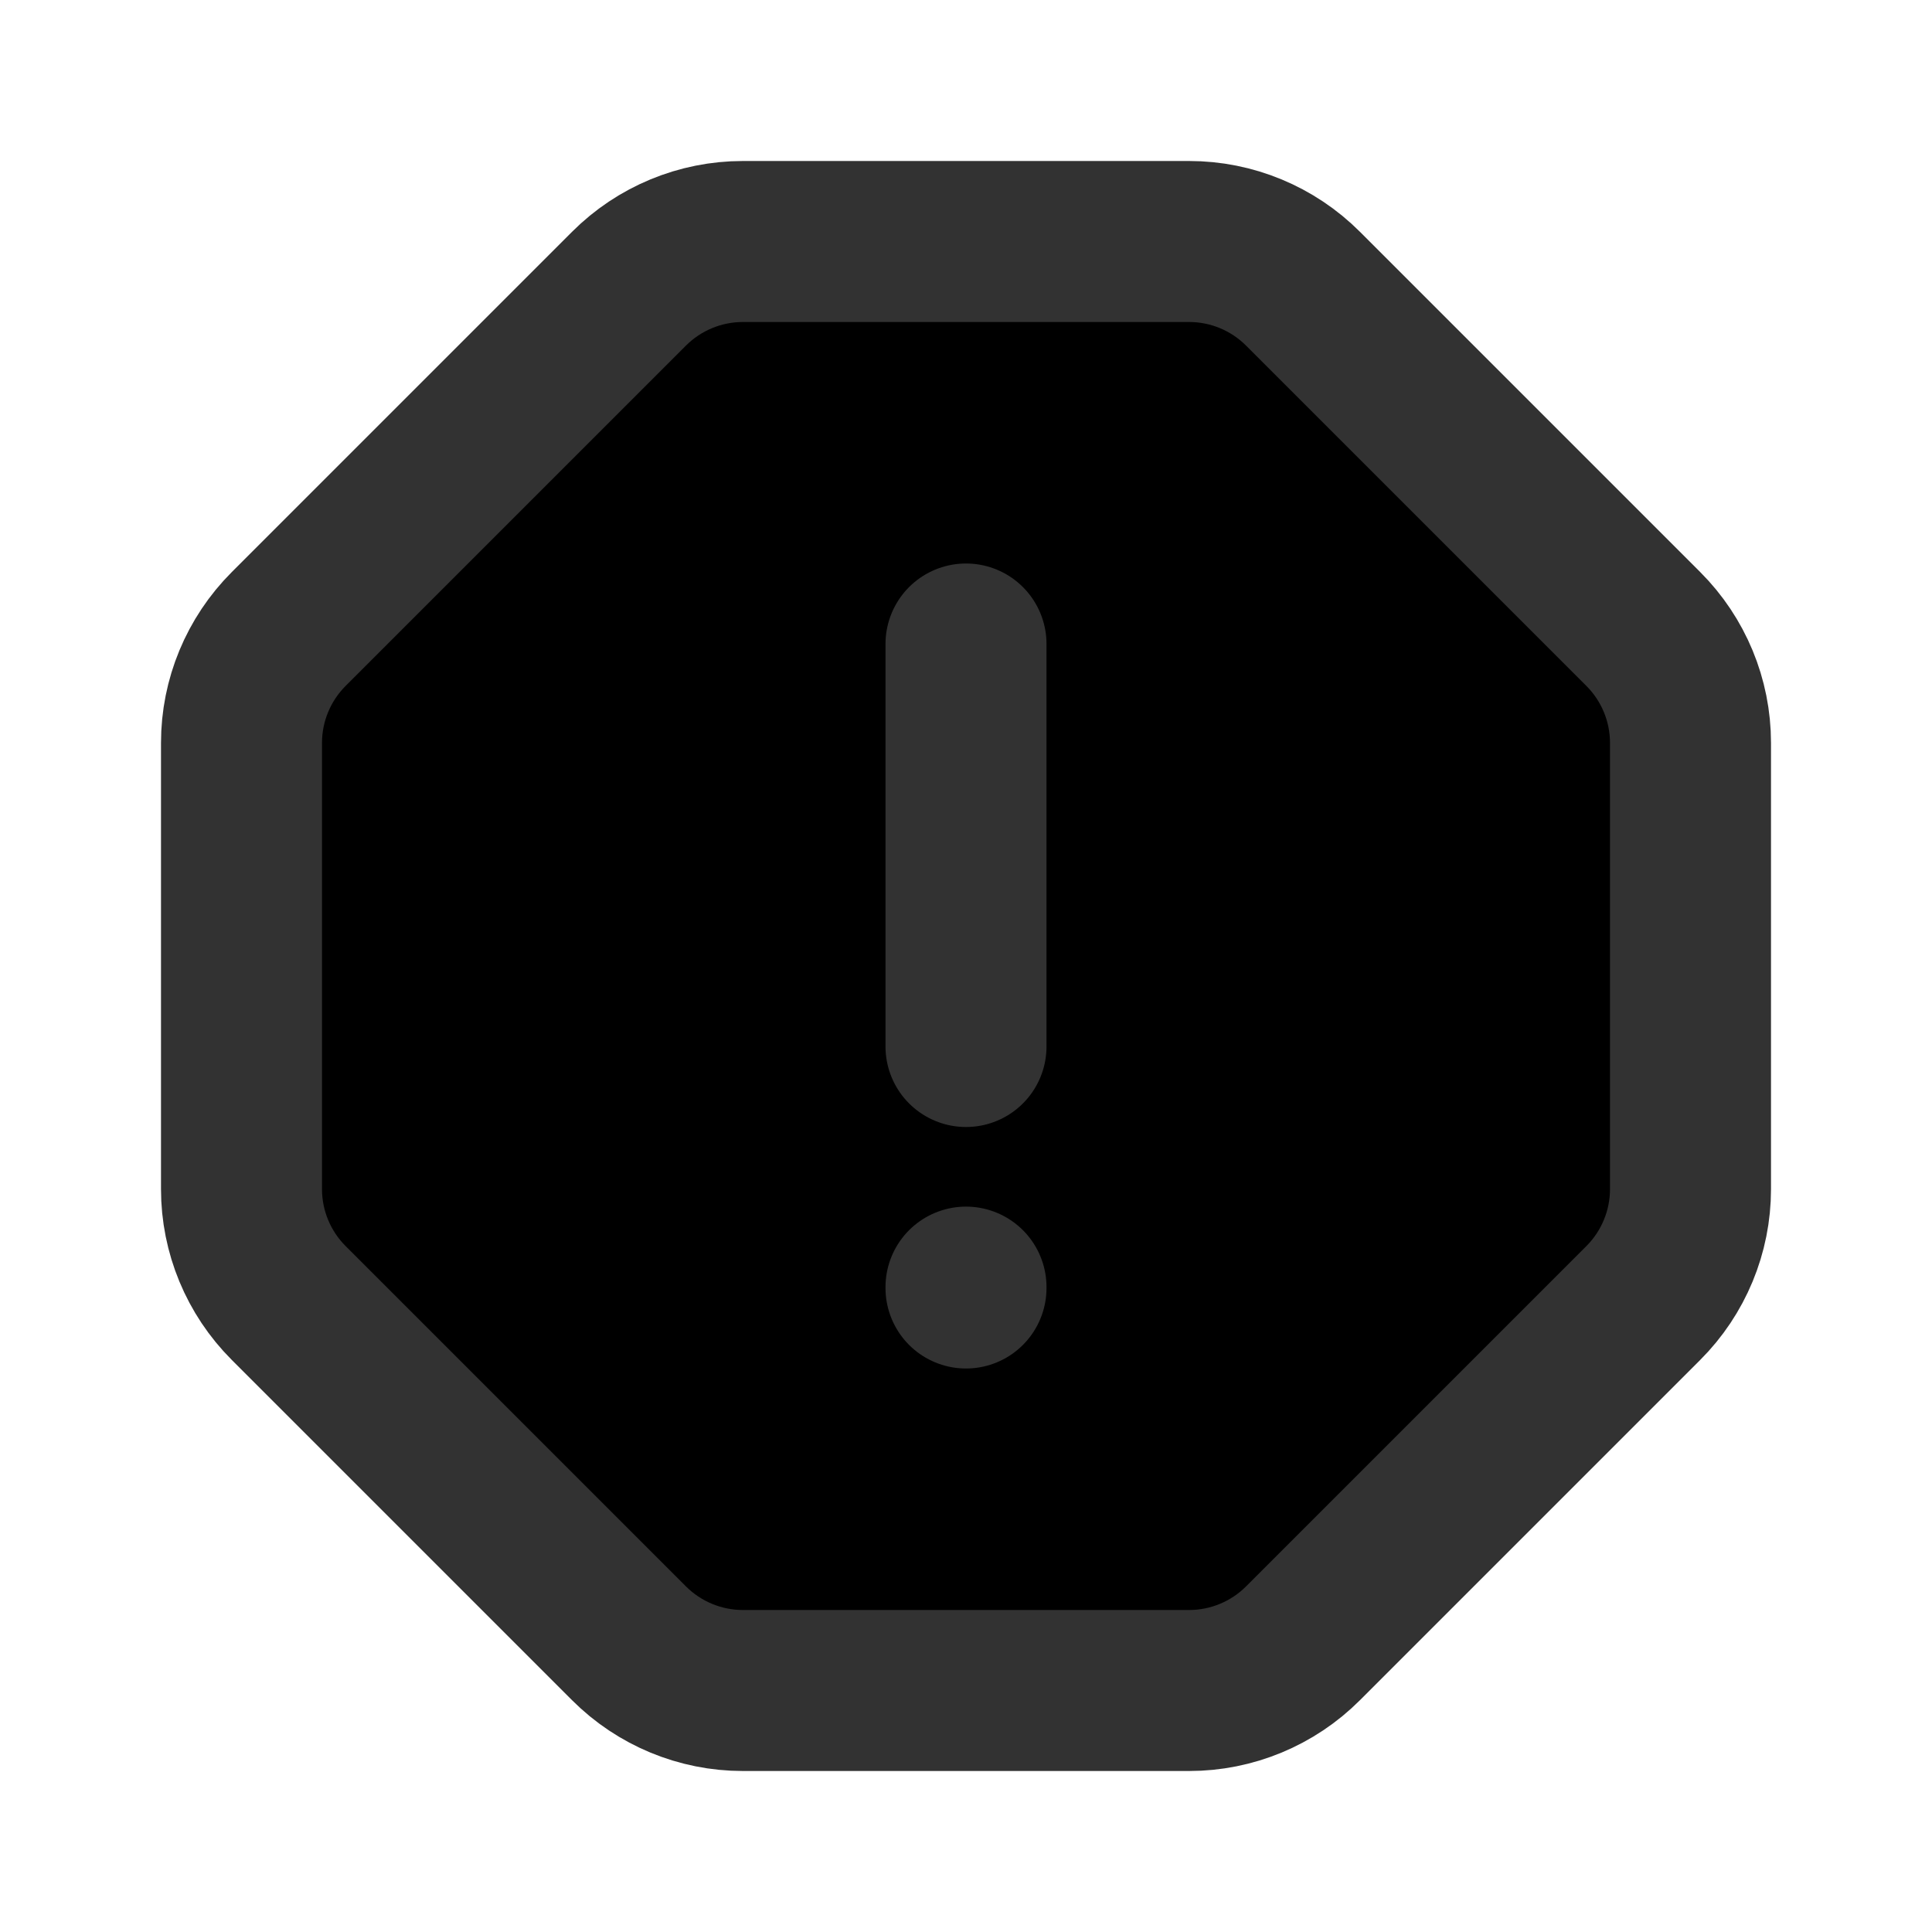
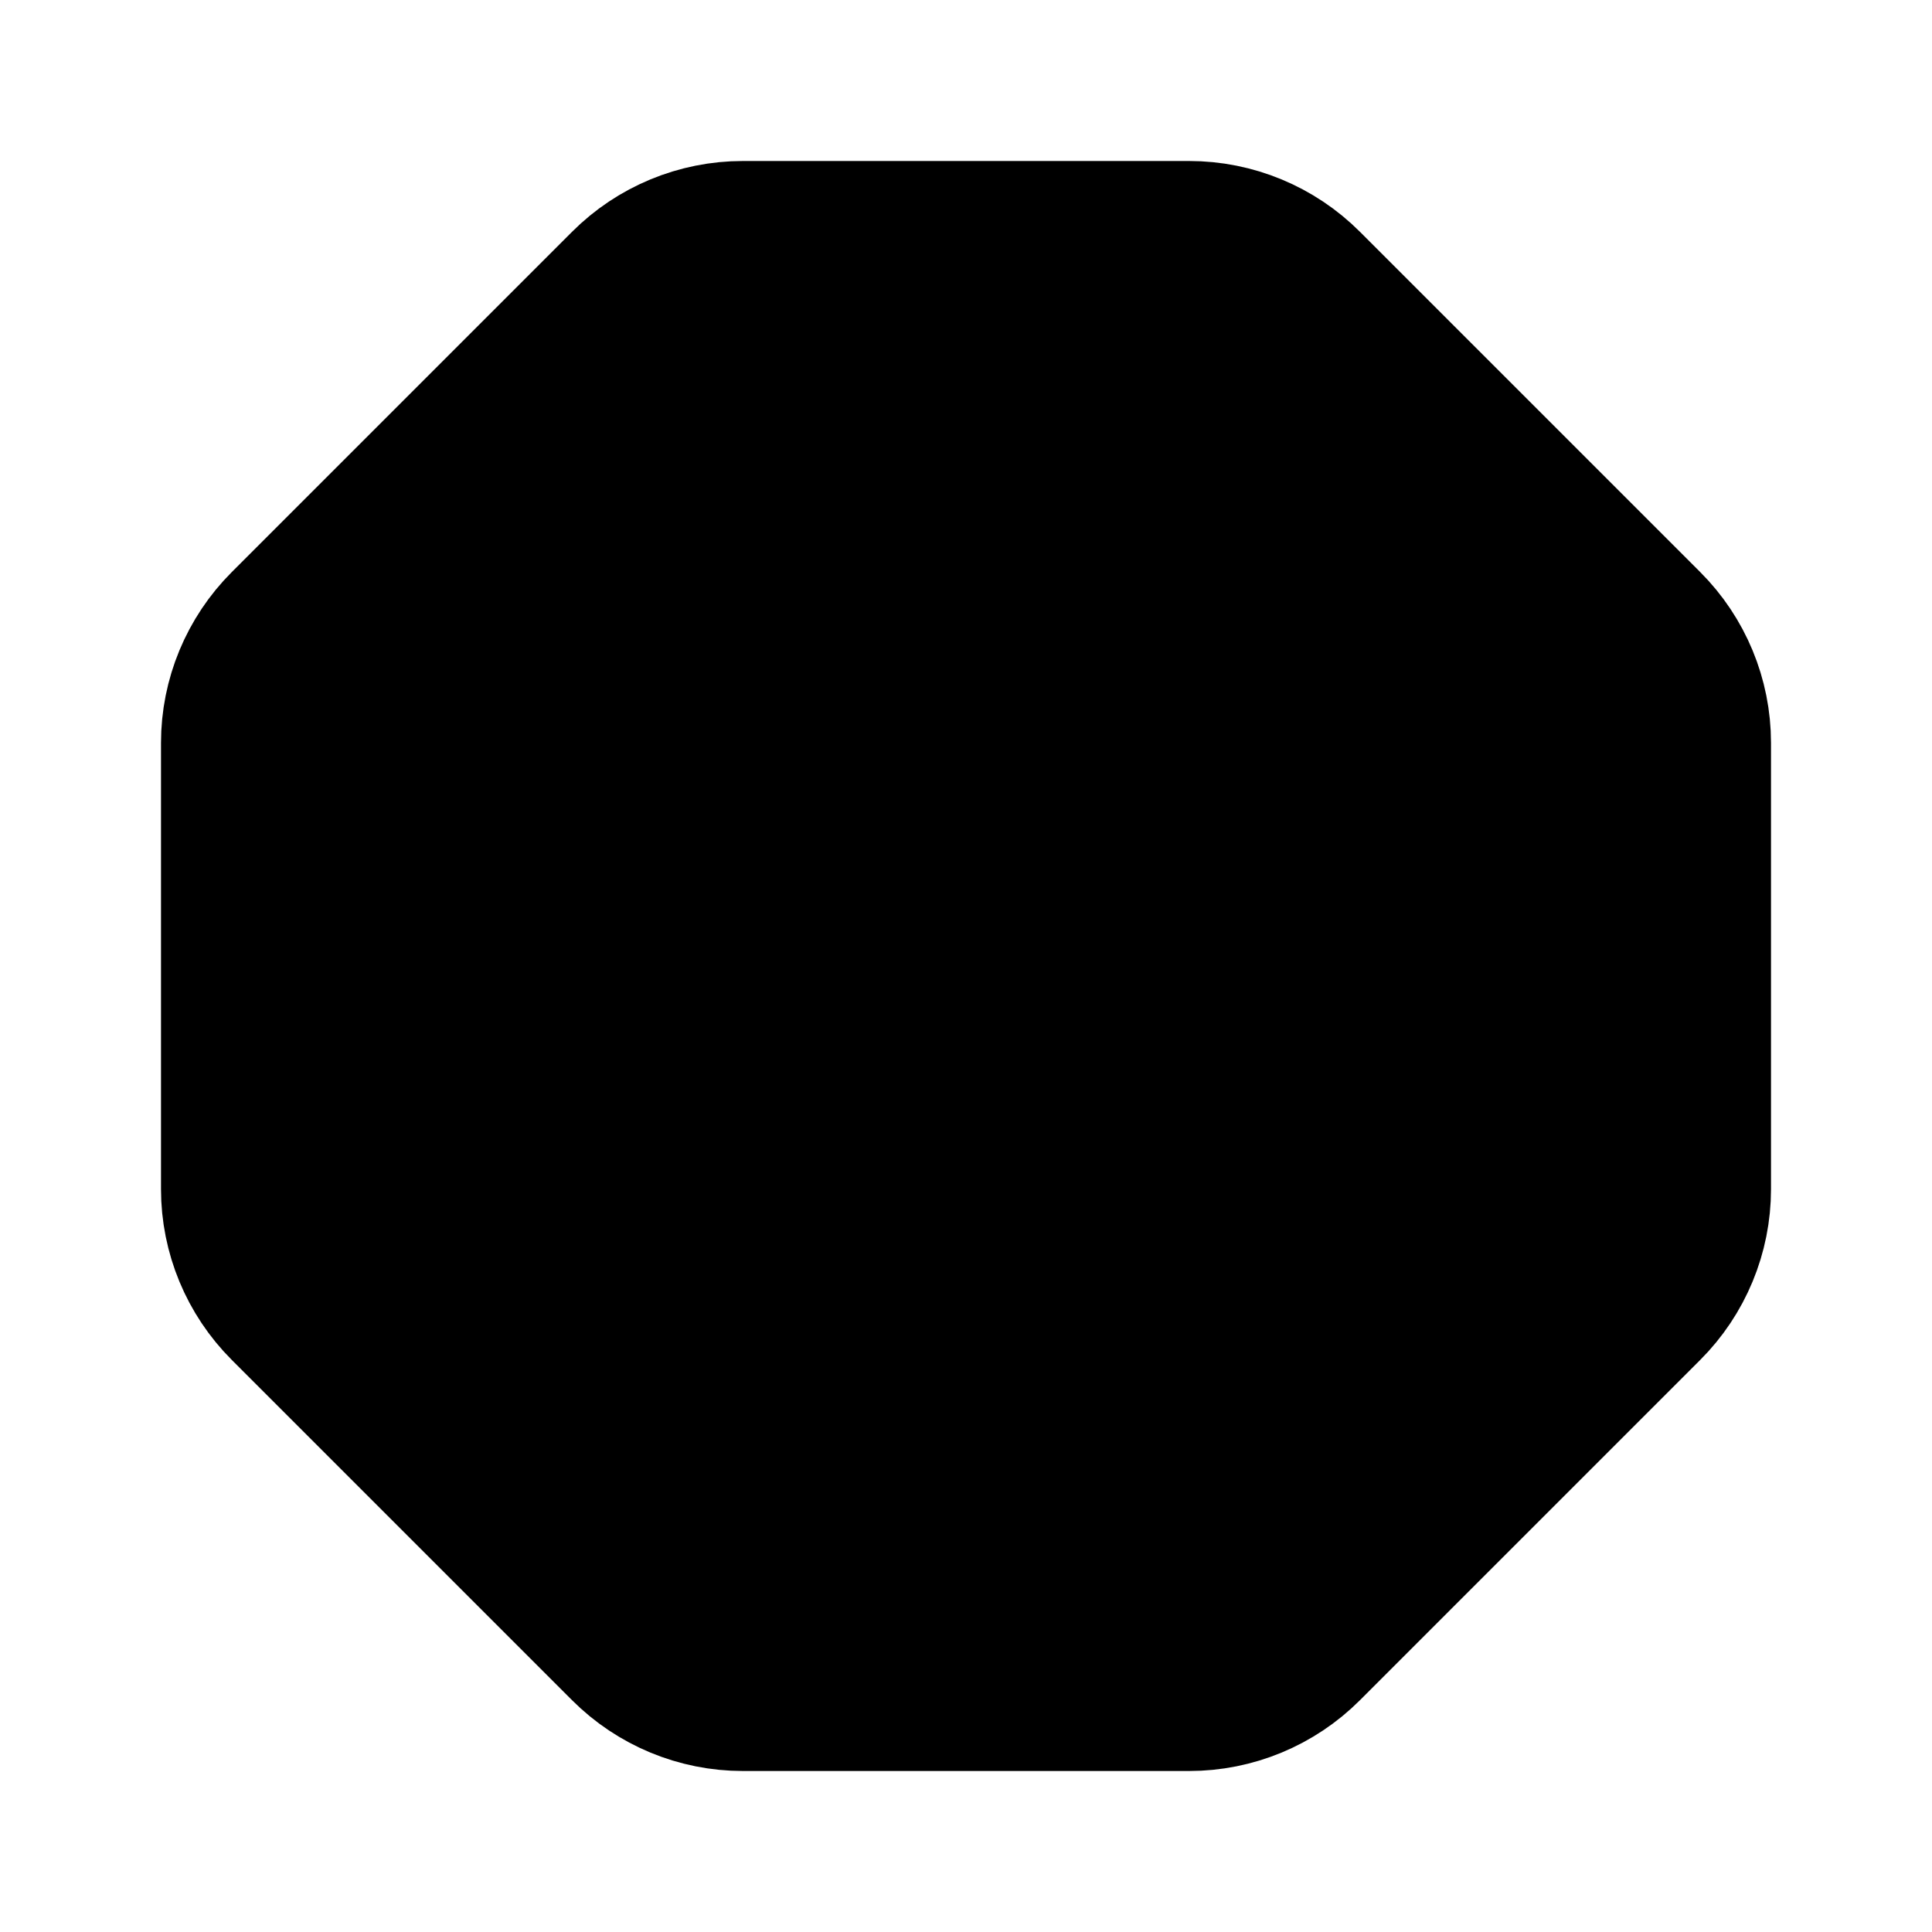
<svg xmlns="http://www.w3.org/2000/svg" class="svg-icon" viewBox="0 0 24 24" fill="currentColor">
-   <path d="M3 9.228V14.772C3 15.302 3.211 15.811 3.586 16.186L7.814 20.414C8.189 20.789 8.698 21 9.228 21H14.772C15.302 21 15.811 20.789 16.186 20.414L20.414 16.186C20.789 15.811 21 15.302 21 14.772V9.228C21 8.698 20.789 8.189 20.414 7.814L16.186 3.586C15.811 3.211 15.302 3 14.772 3H9.228C8.698 3 8.189 3.211 7.814 3.586L3.586 7.814C3.211 8.189 3 8.698 3 9.228Z" stroke="#323232" stroke-width="2" stroke-linecap="round" stroke-linejoin="round" />
-   <path d="M12 8V13" stroke="#323232" stroke-width="2" stroke-linecap="round" />
-   <path d="M12 16V15.989" stroke="#323232" stroke-width="2" stroke-linecap="round" />
+   <path d="M3 9.228V14.772C3 15.302 3.211 15.811 3.586 16.186L7.814 20.414C8.189 20.789 8.698 21 9.228 21H14.772C15.302 21 15.811 20.789 16.186 20.414L20.414 16.186C20.789 15.811 21 15.302 21 14.772V9.228C21 8.698 20.789 8.189 20.414 7.814L16.186 3.586C15.811 3.211 15.302 3 14.772 3H9.228C8.698 3 8.189 3.211 7.814 3.586L3.586 7.814C3.211 8.189 3 8.698 3 9.228Z" stroke="currentColor" stroke-width="2" stroke-linecap="round" stroke-linejoin="round" />
+   <path d="M12 8V13" stroke="currentColor" stroke-width="2" stroke-linecap="round" />
+   <path d="M12 16V15.989" stroke="currentColor" stroke-width="2" stroke-linecap="round" />
</svg>
